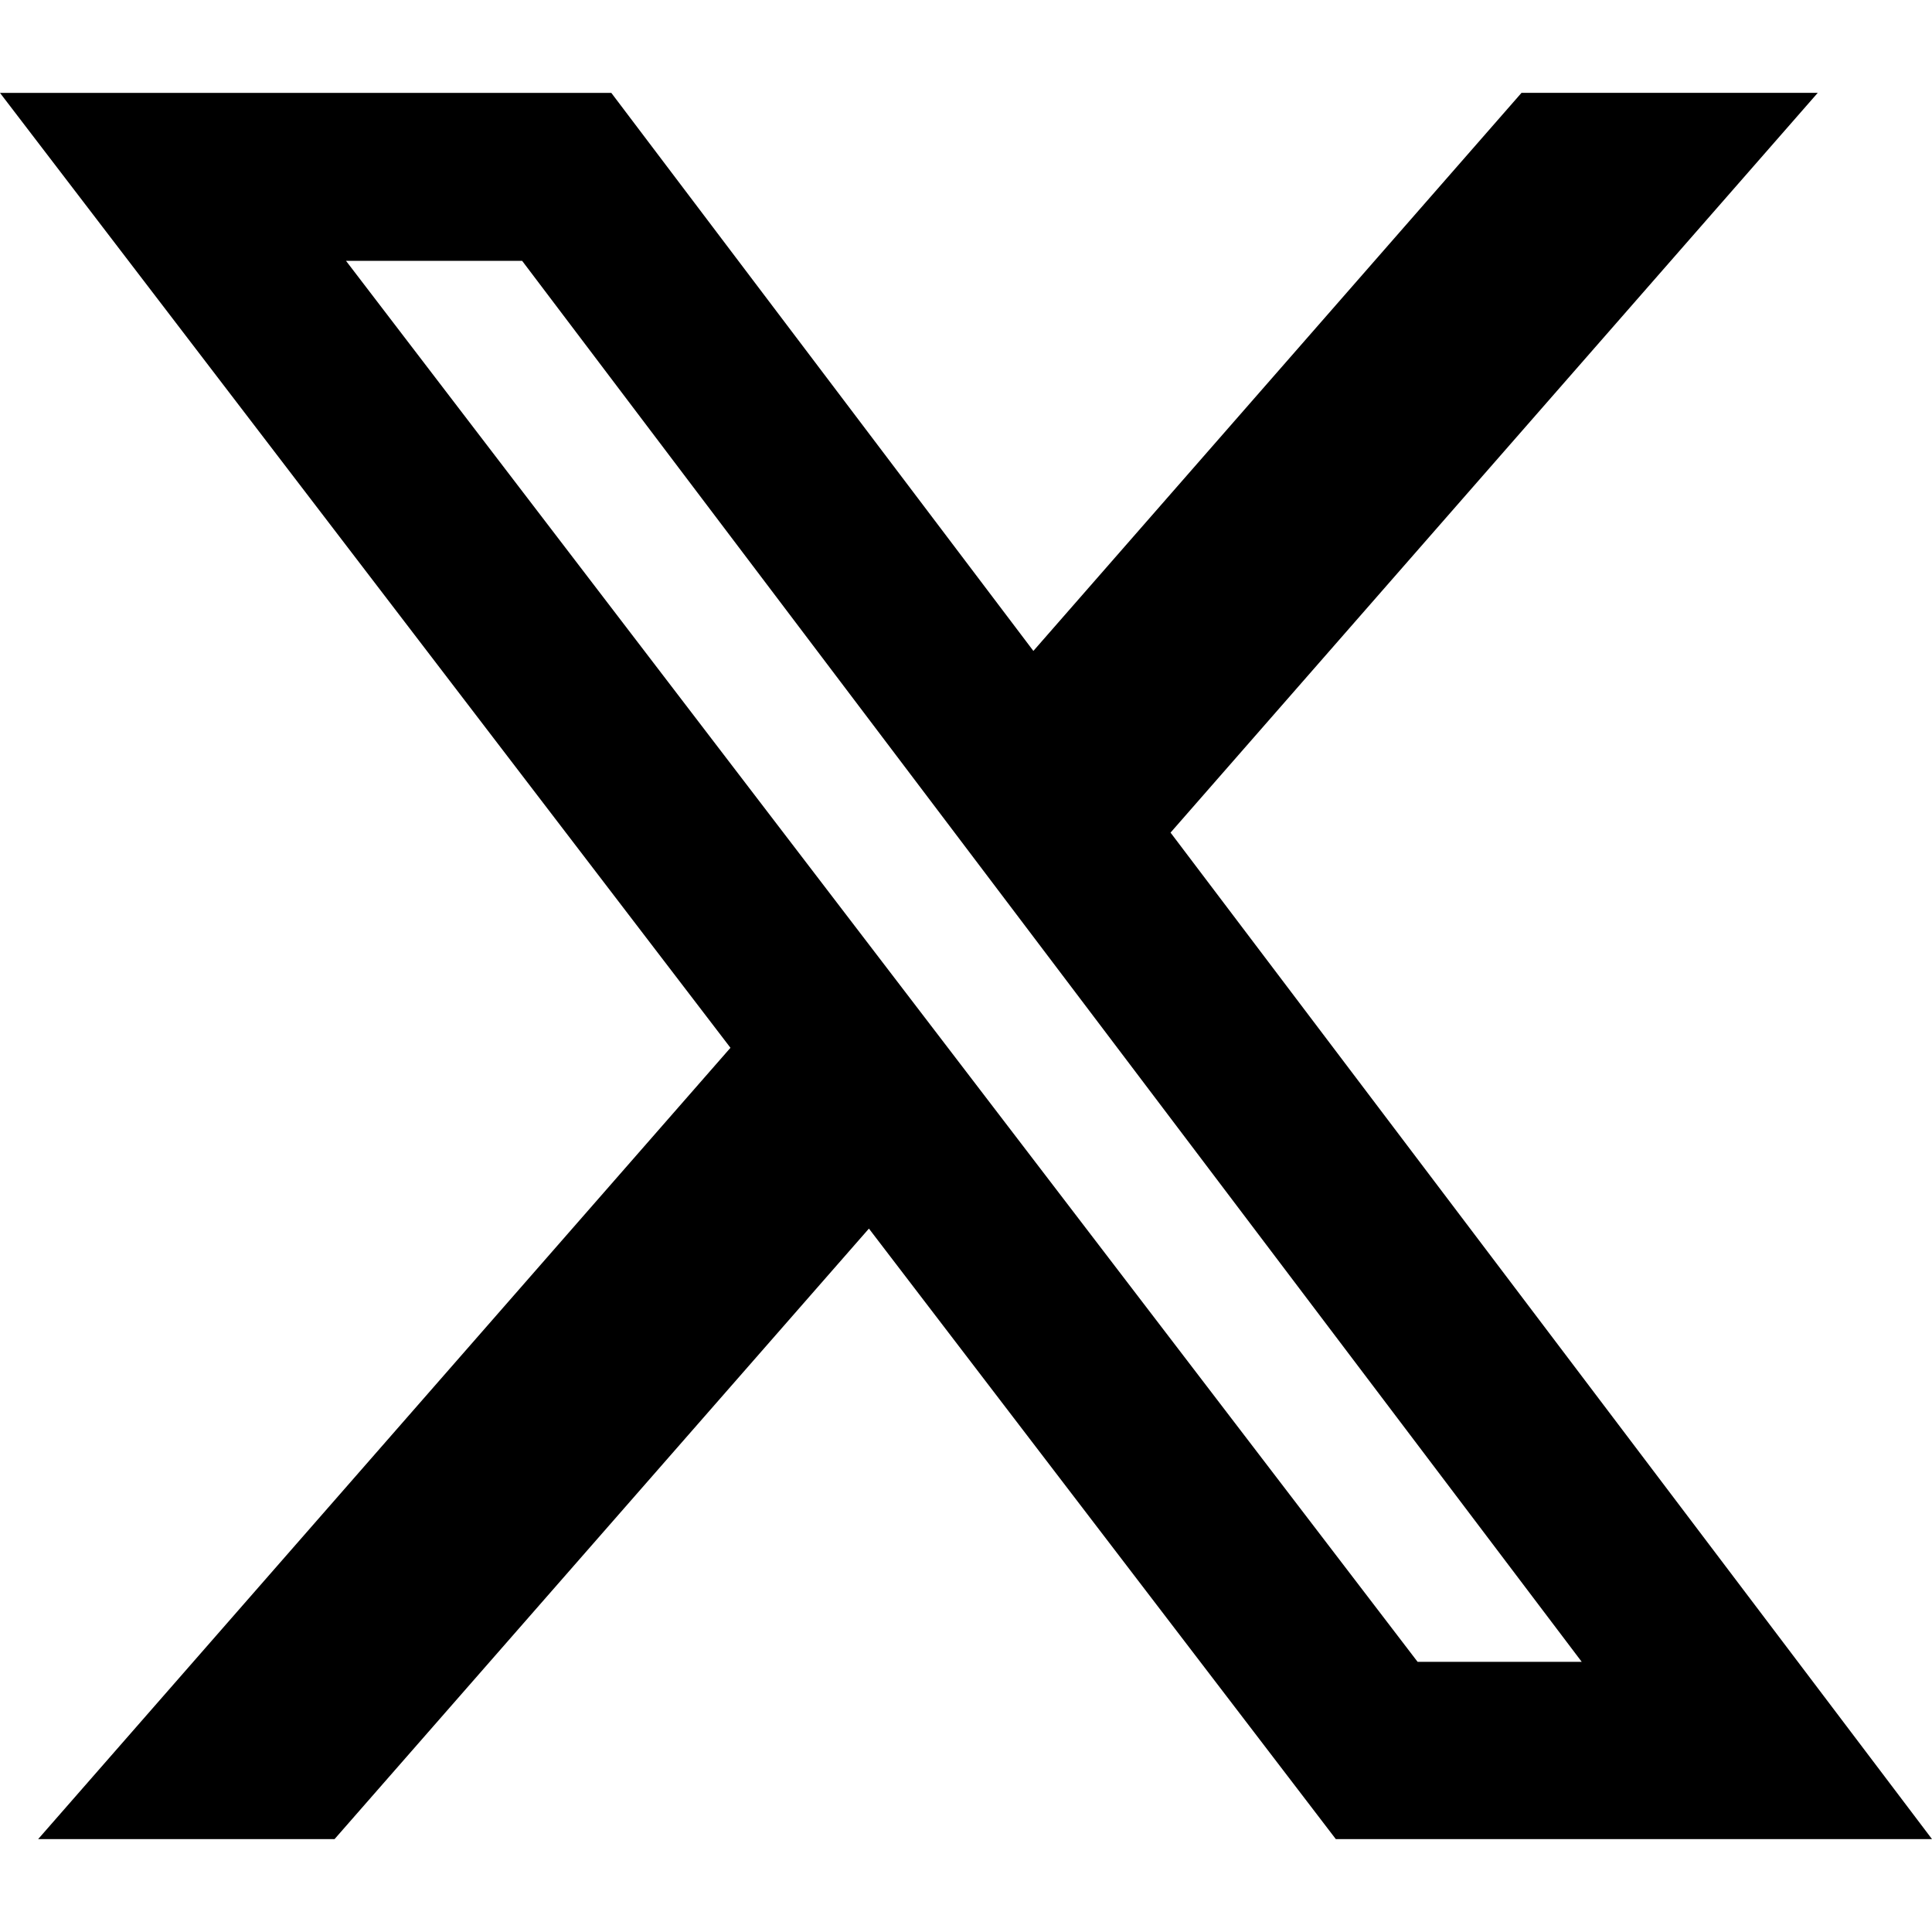
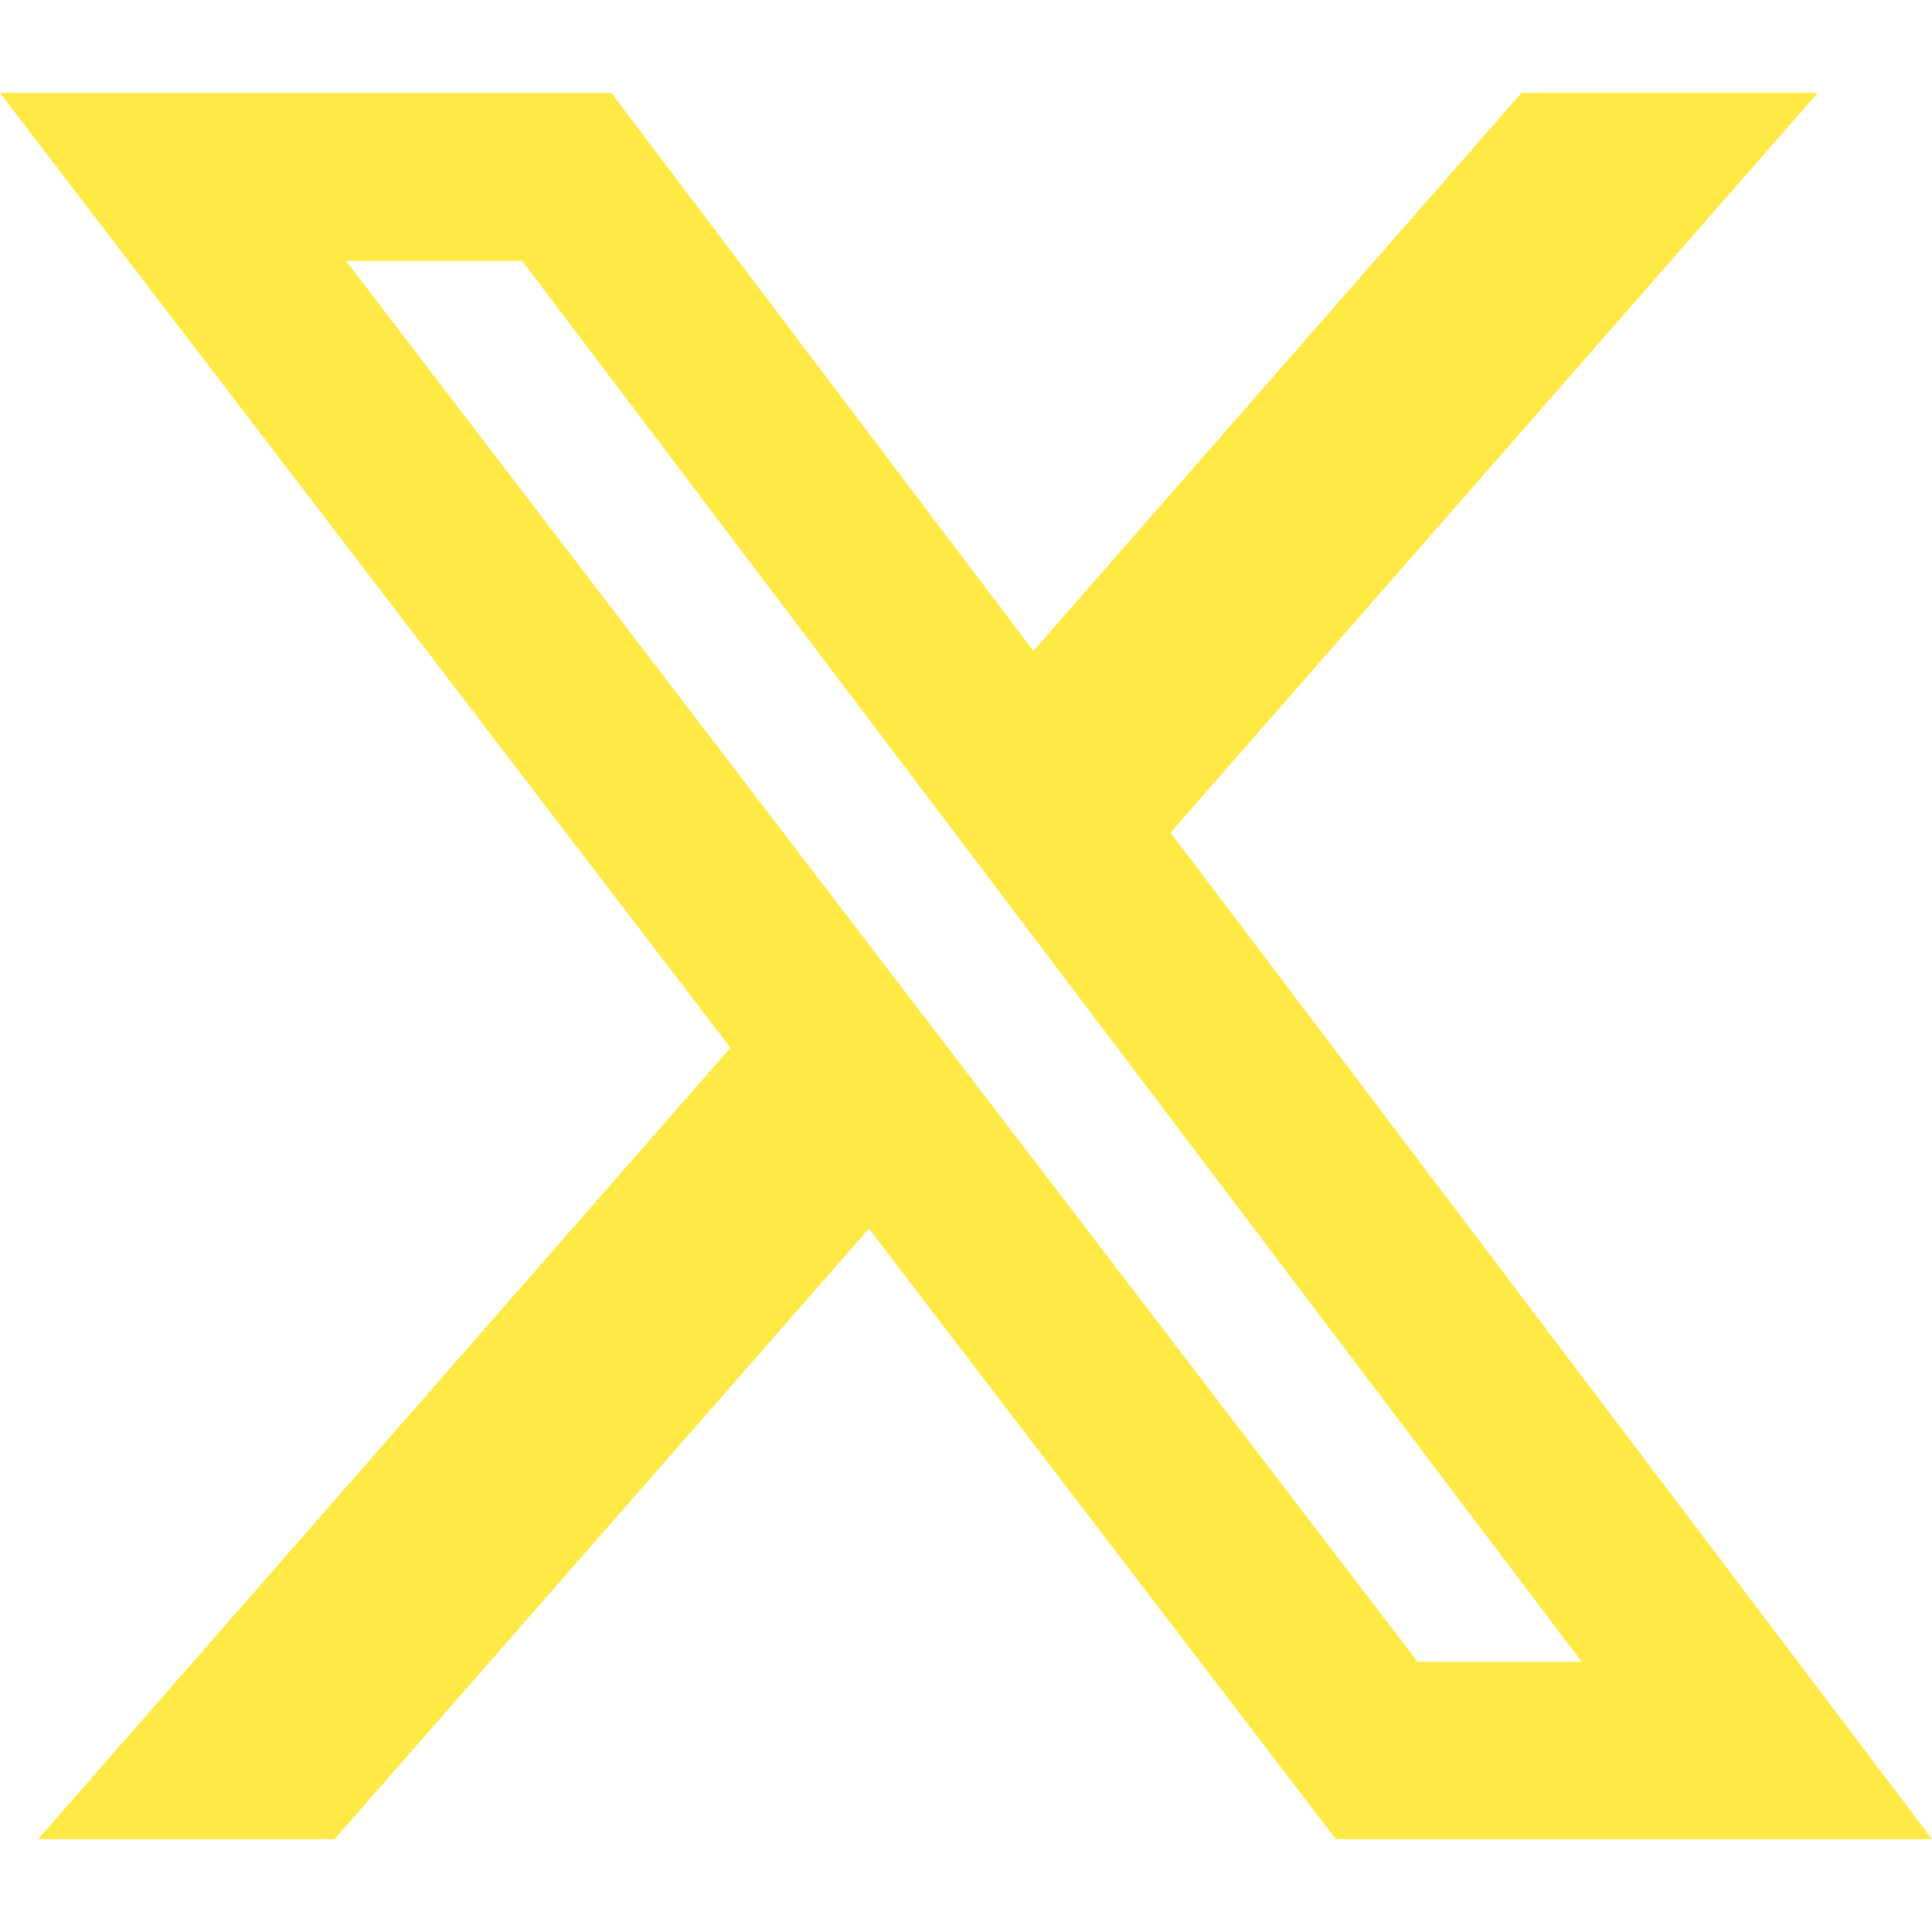
- <svg xmlns="http://www.w3.org/2000/svg" viewBox="0 0 24 24">
+ <svg xmlns="http://www.w3.org/2000/svg" viewBox="0 0 24 24" fill="rgb(255, 233, 69)">
  <path d="M18.901 1.153h3.68l-8.04 9.19L24 22.846h-7.406l-5.8-7.584-6.638 7.584H.474l8.6-9.83L0 1.154h7.594l5.243 6.932ZM17.61 20.644h2.039L6.486 3.24H4.298Z" />
</svg>
